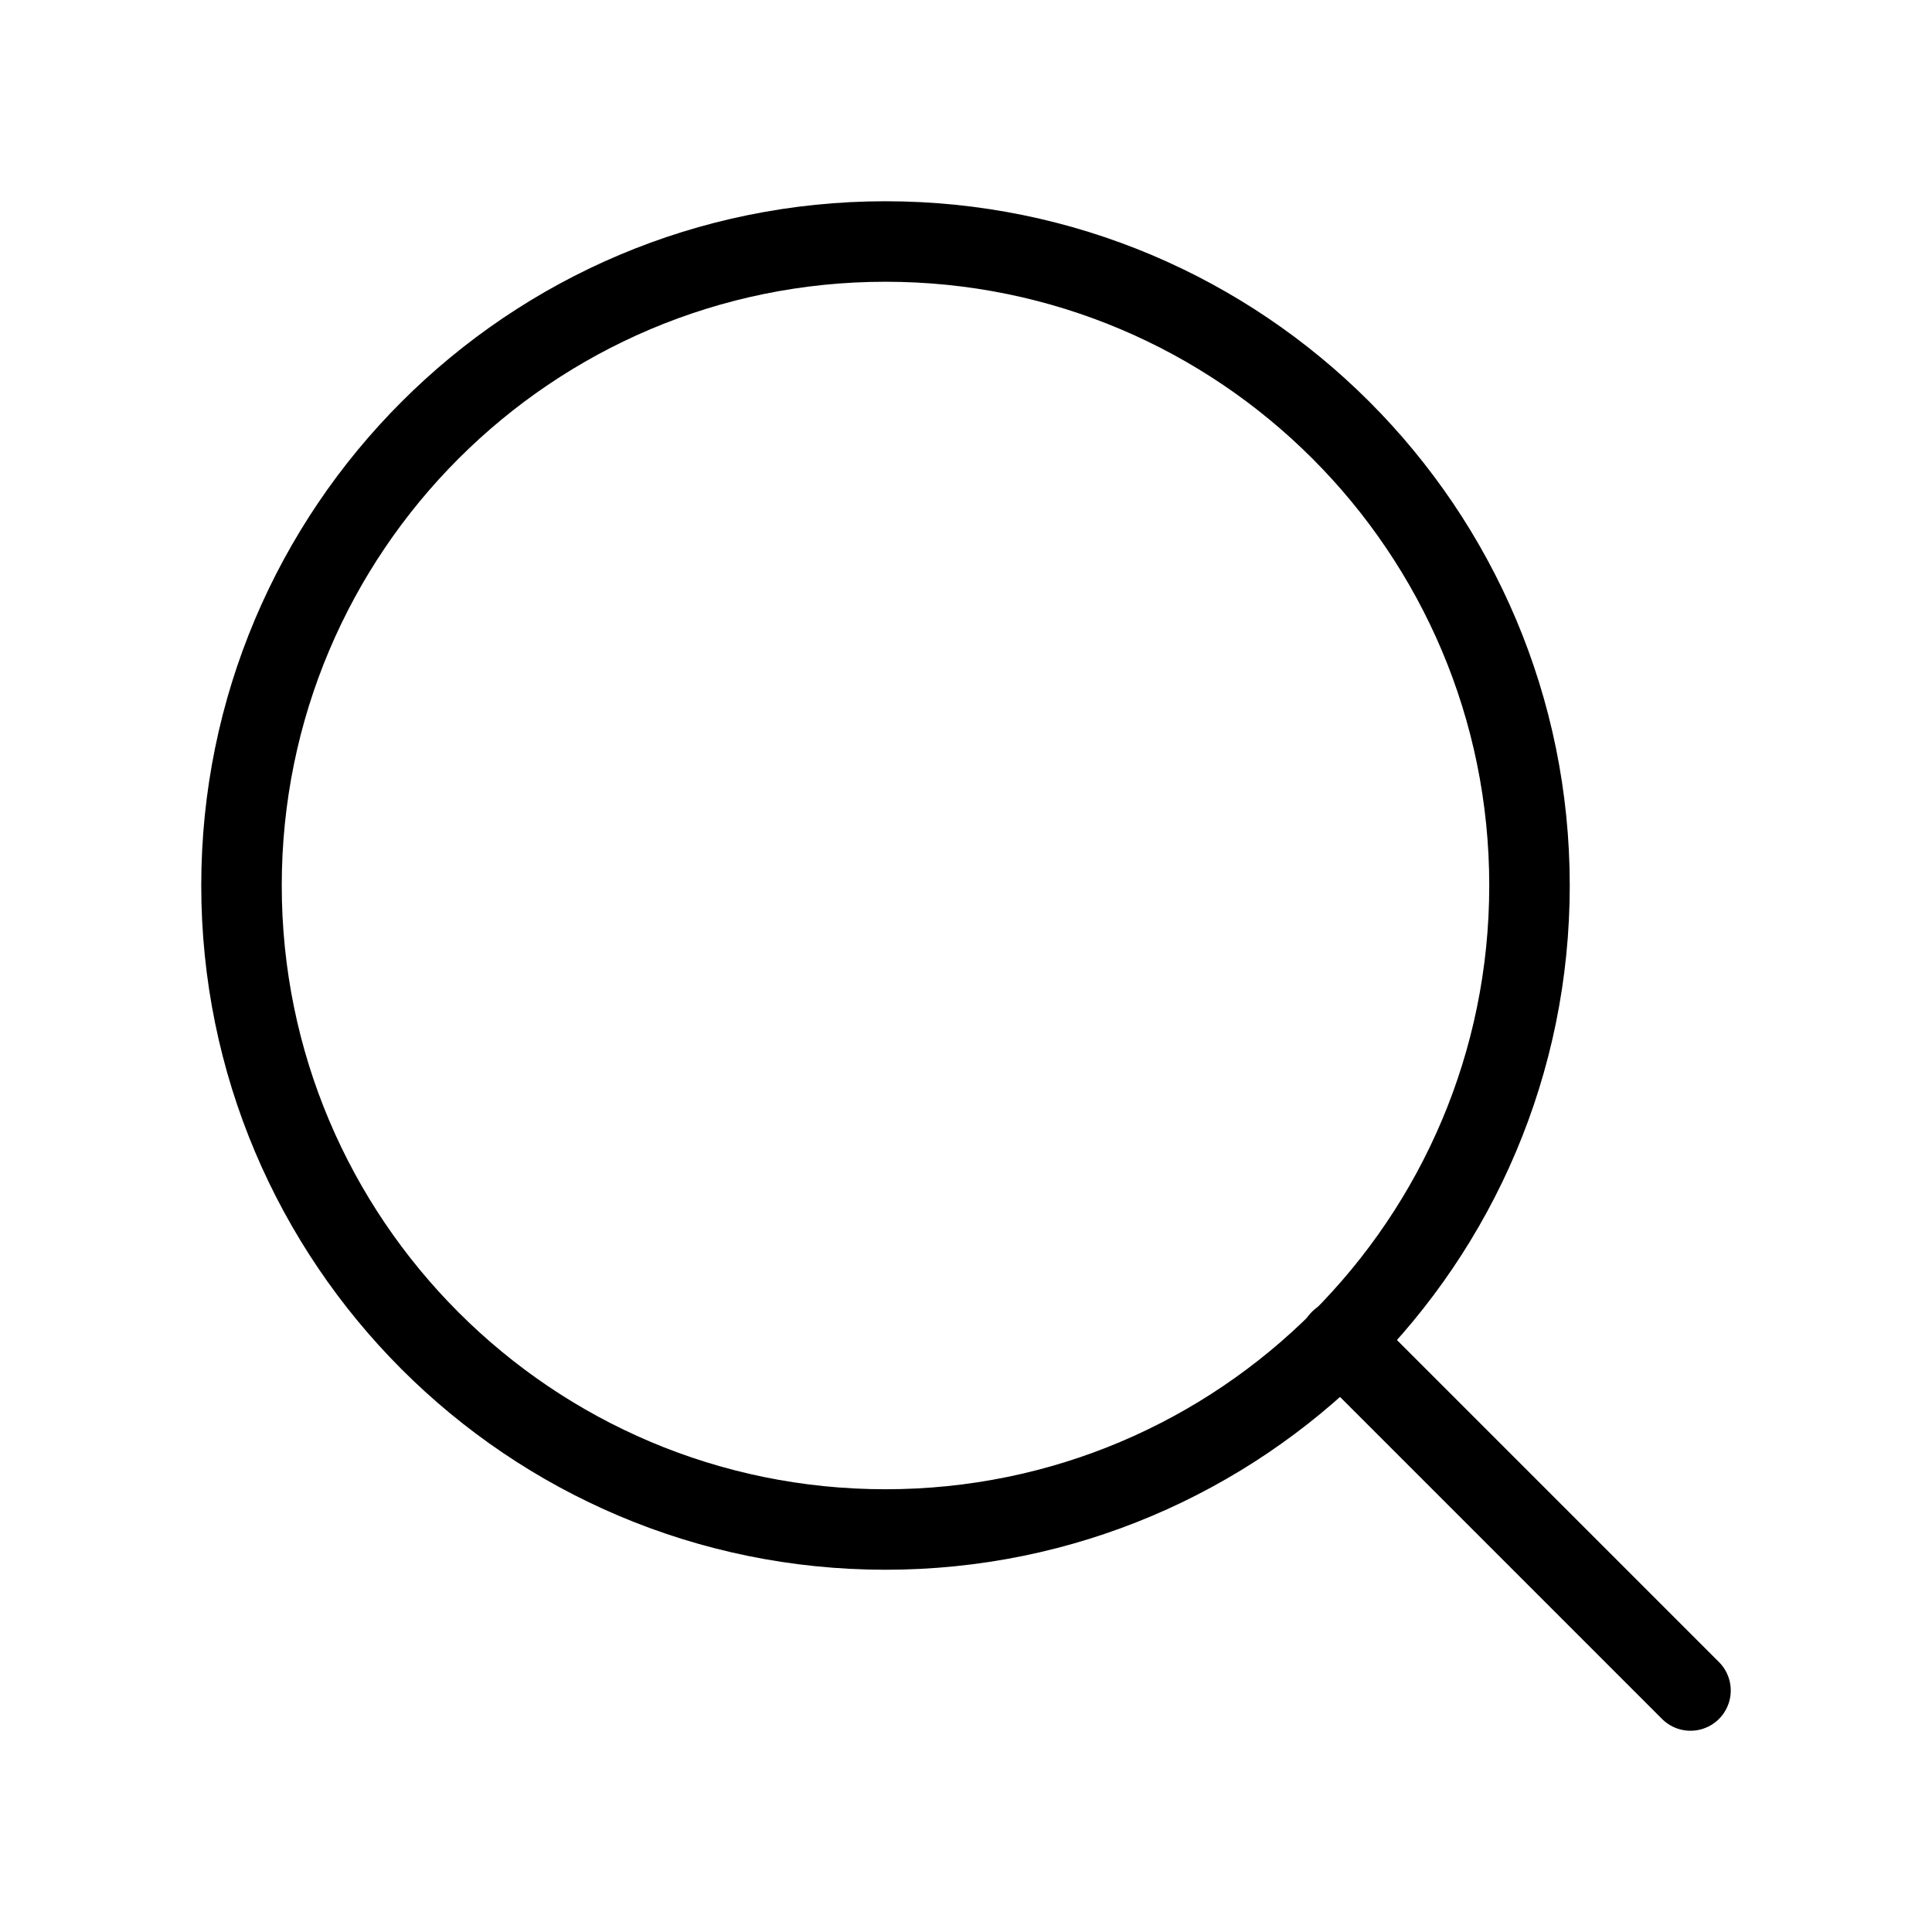
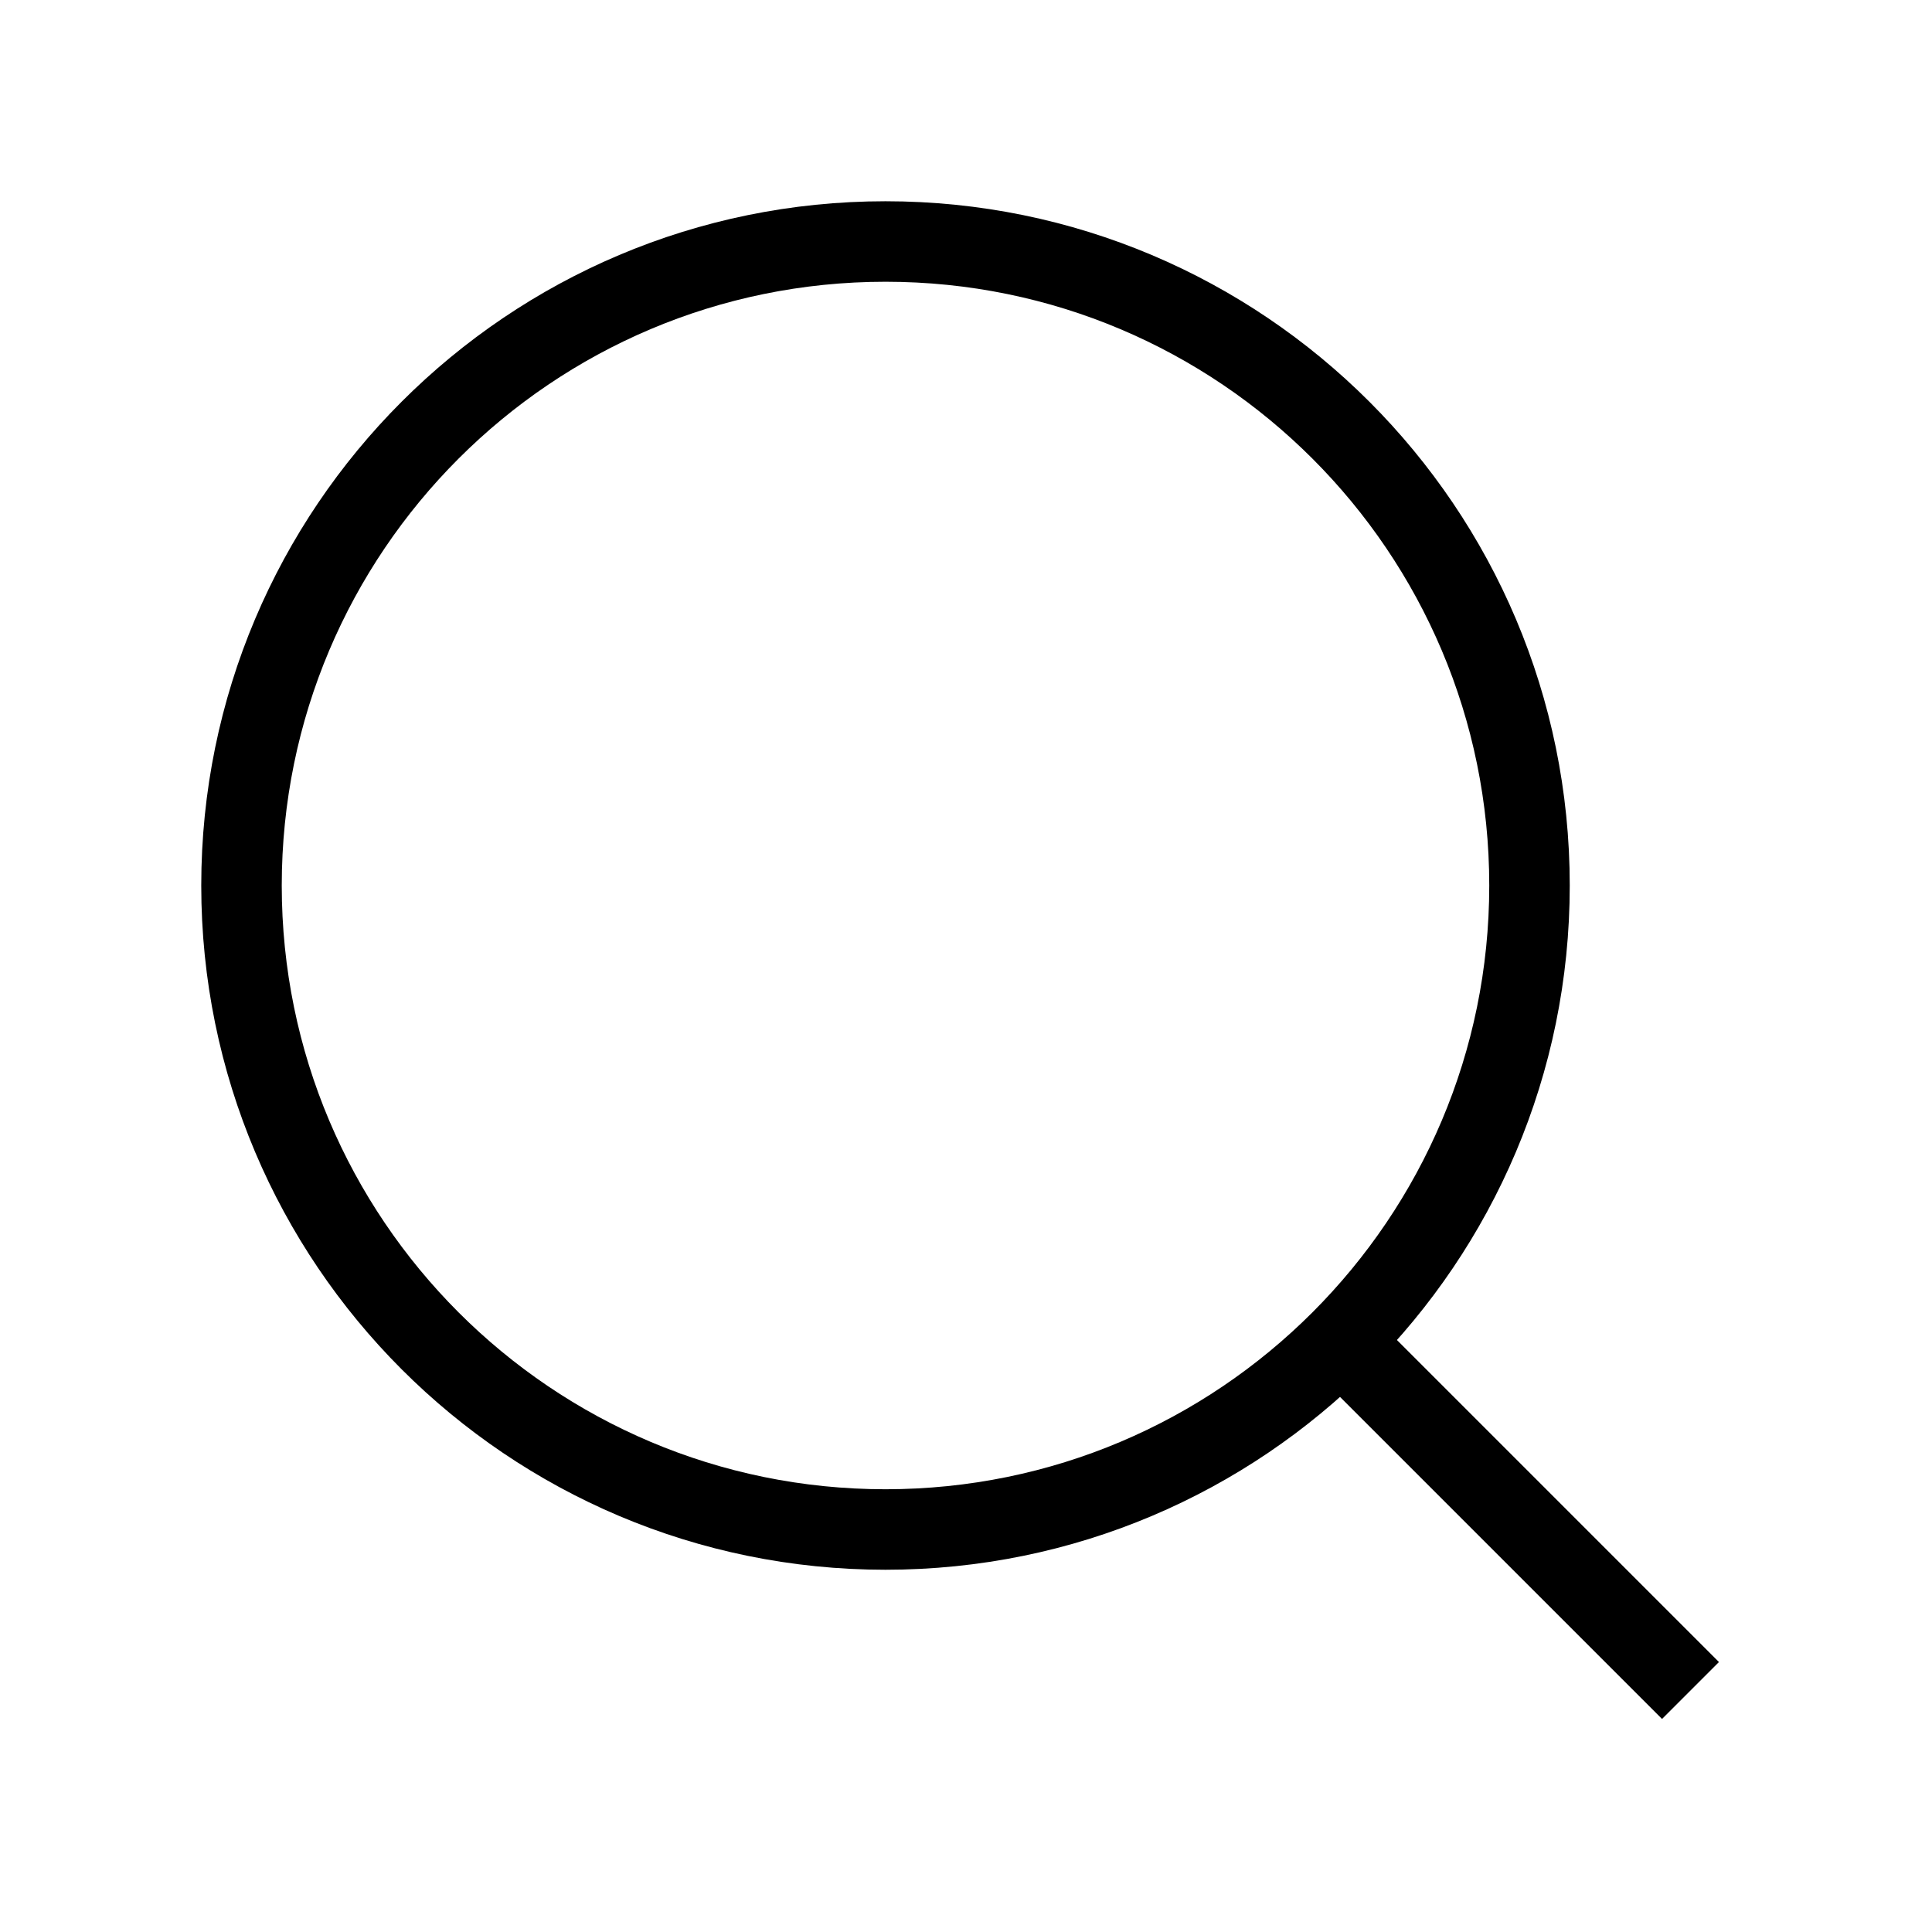
<svg xmlns="http://www.w3.org/2000/svg" width="24" height="24" viewBox="0 0 24 24" fill="none">
-   <path d="M11 19C15.418 19 19 15.418 19 11C19 6.582 15.418 3 11 3C6.582 3 3 6.582 3 11C3 15.418 6.582 19 11 19Z" stroke="currentColor" strokeWidth="2" stroke-linecap="round" stroke-linejoin="round" />
-   <path d="M21 21L16.65 16.65" stroke="currentColor" strokeWidth="2" stroke-linecap="round" stroke-linejoin="round" />
+   <path d="M11 19C15.418 19 19 15.418 19 11C19 6.582 15.418 3 11 3C6.582 3 3 6.582 3 11C3 15.418 6.582 19 11 19Z" stroke="currentColor" strokeWidth="2" strokeLinecap="round" strokeLinejoin="round" />
+   <path d="M21 21L16.65 16.65" stroke="currentColor" strokeWidth="2" strokeLinecap="round" strokeLinejoin="round" />
</svg>
